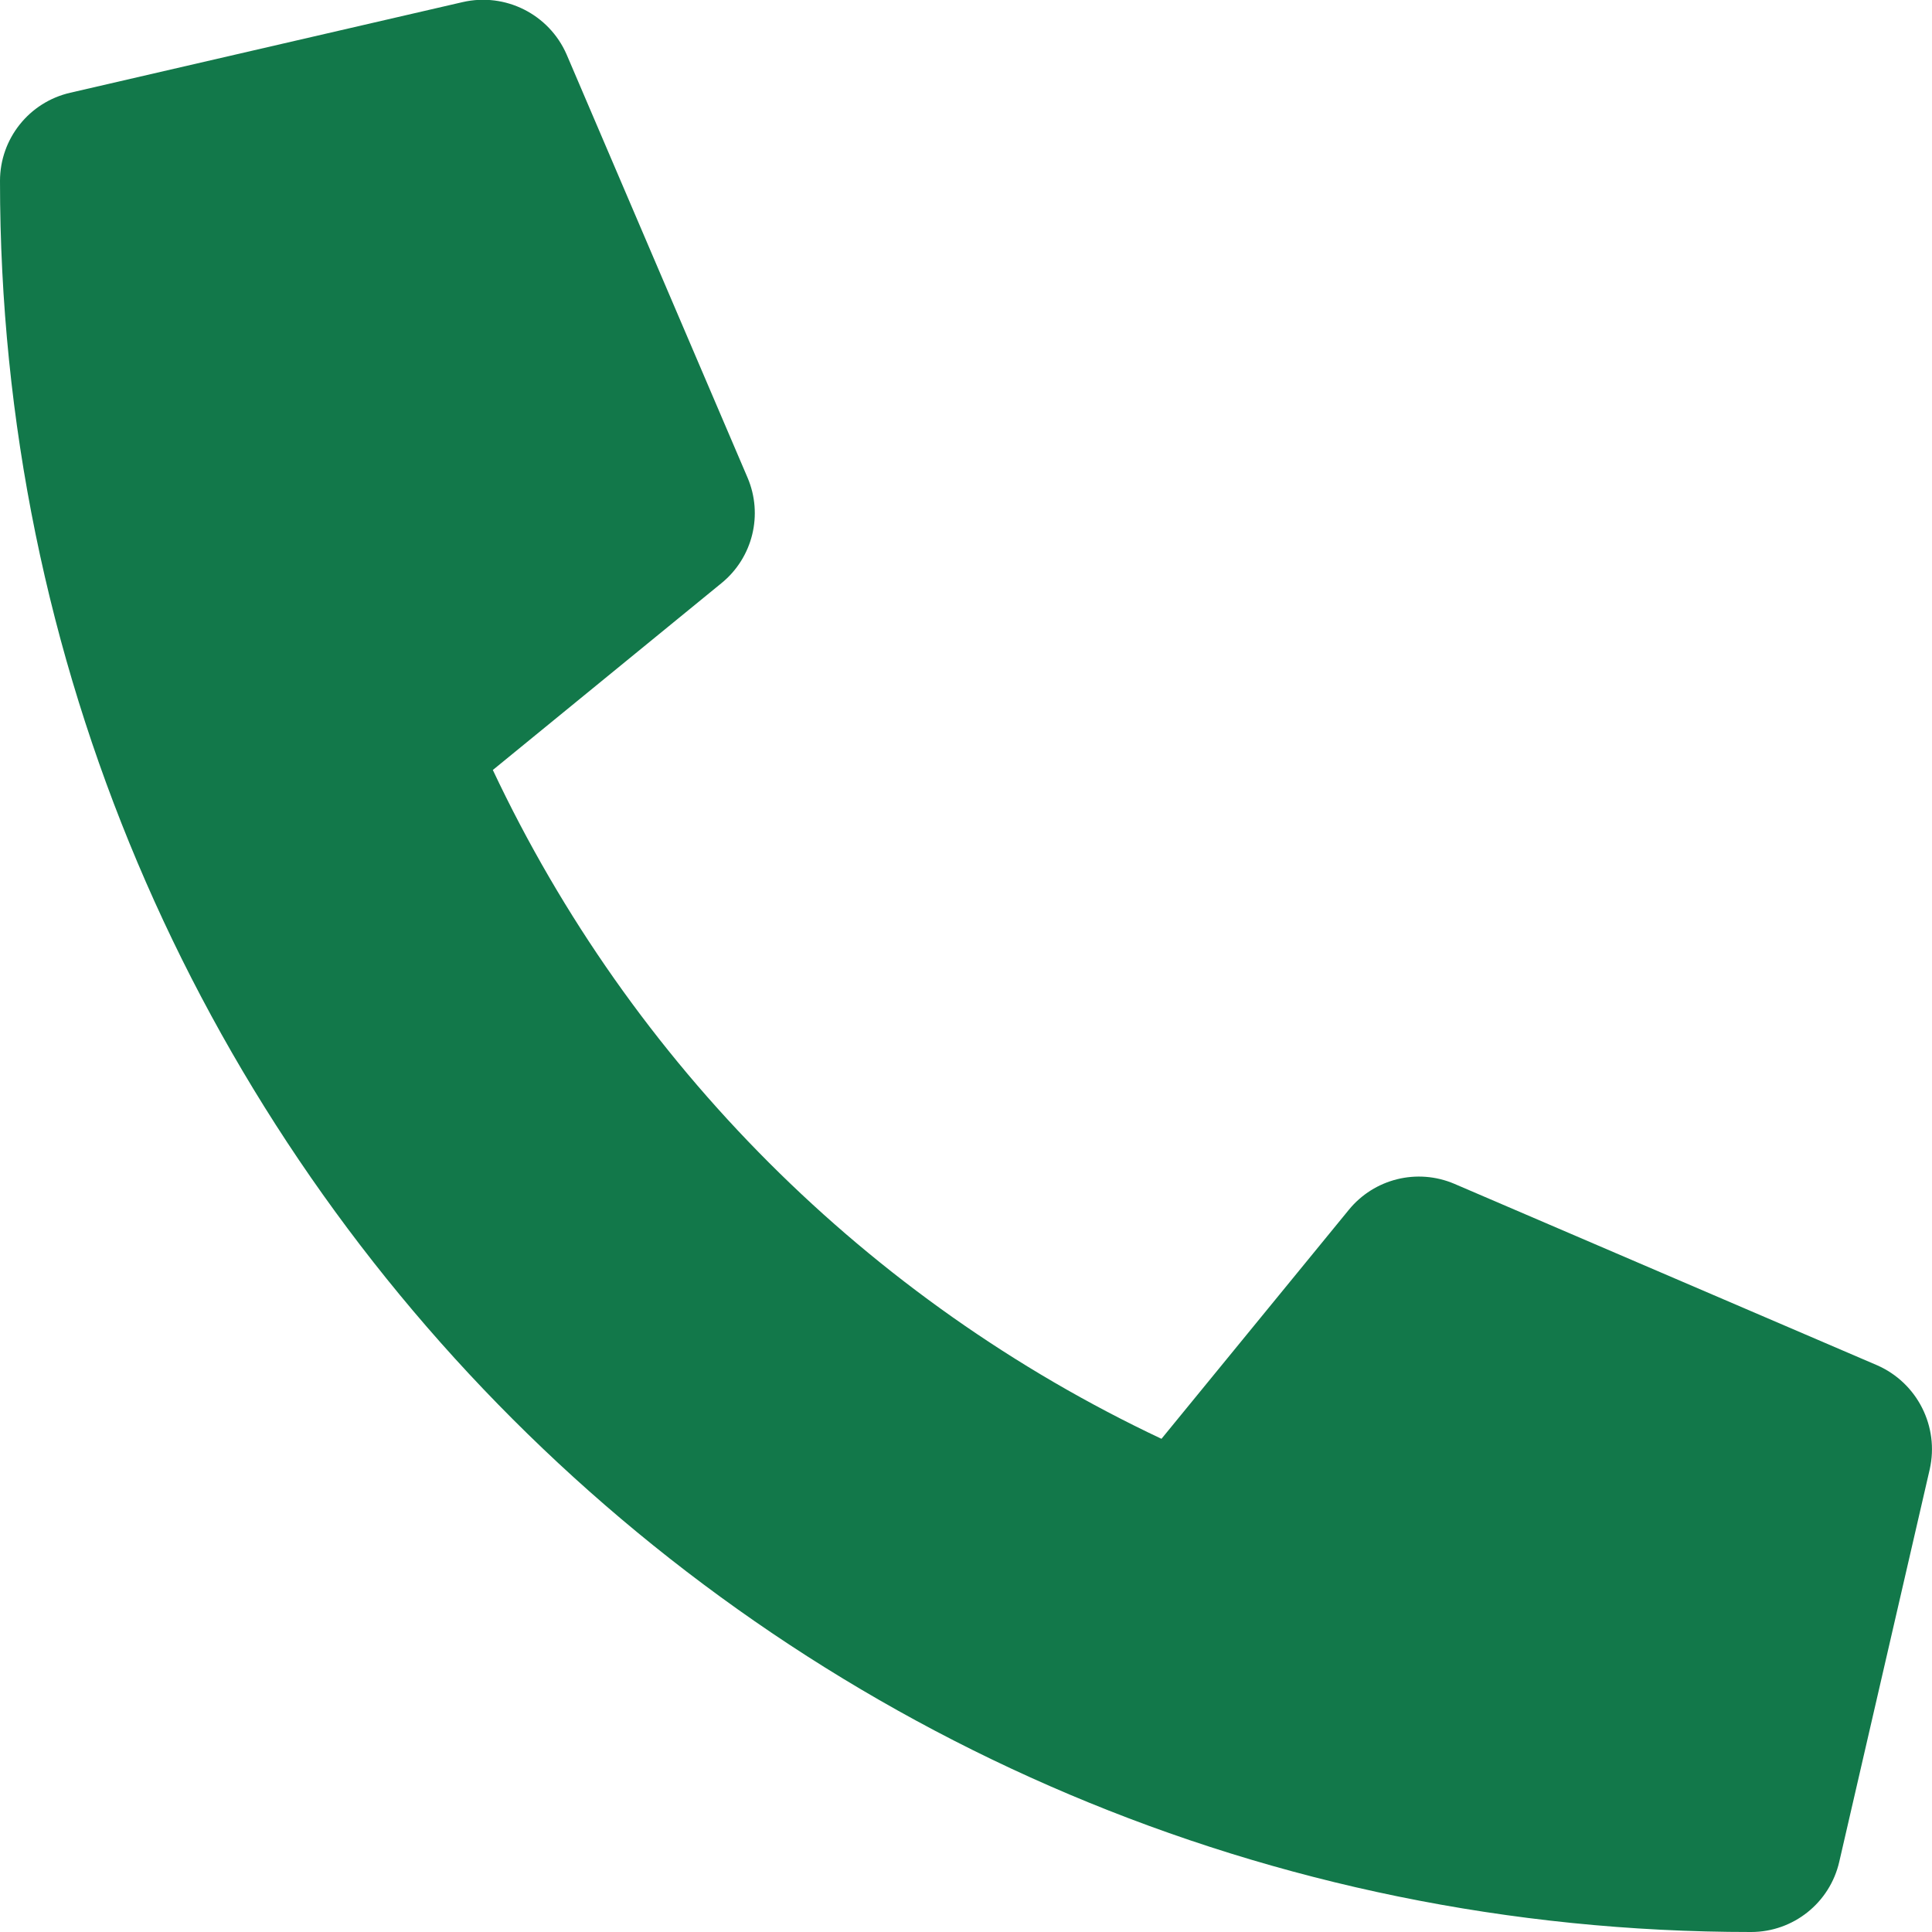
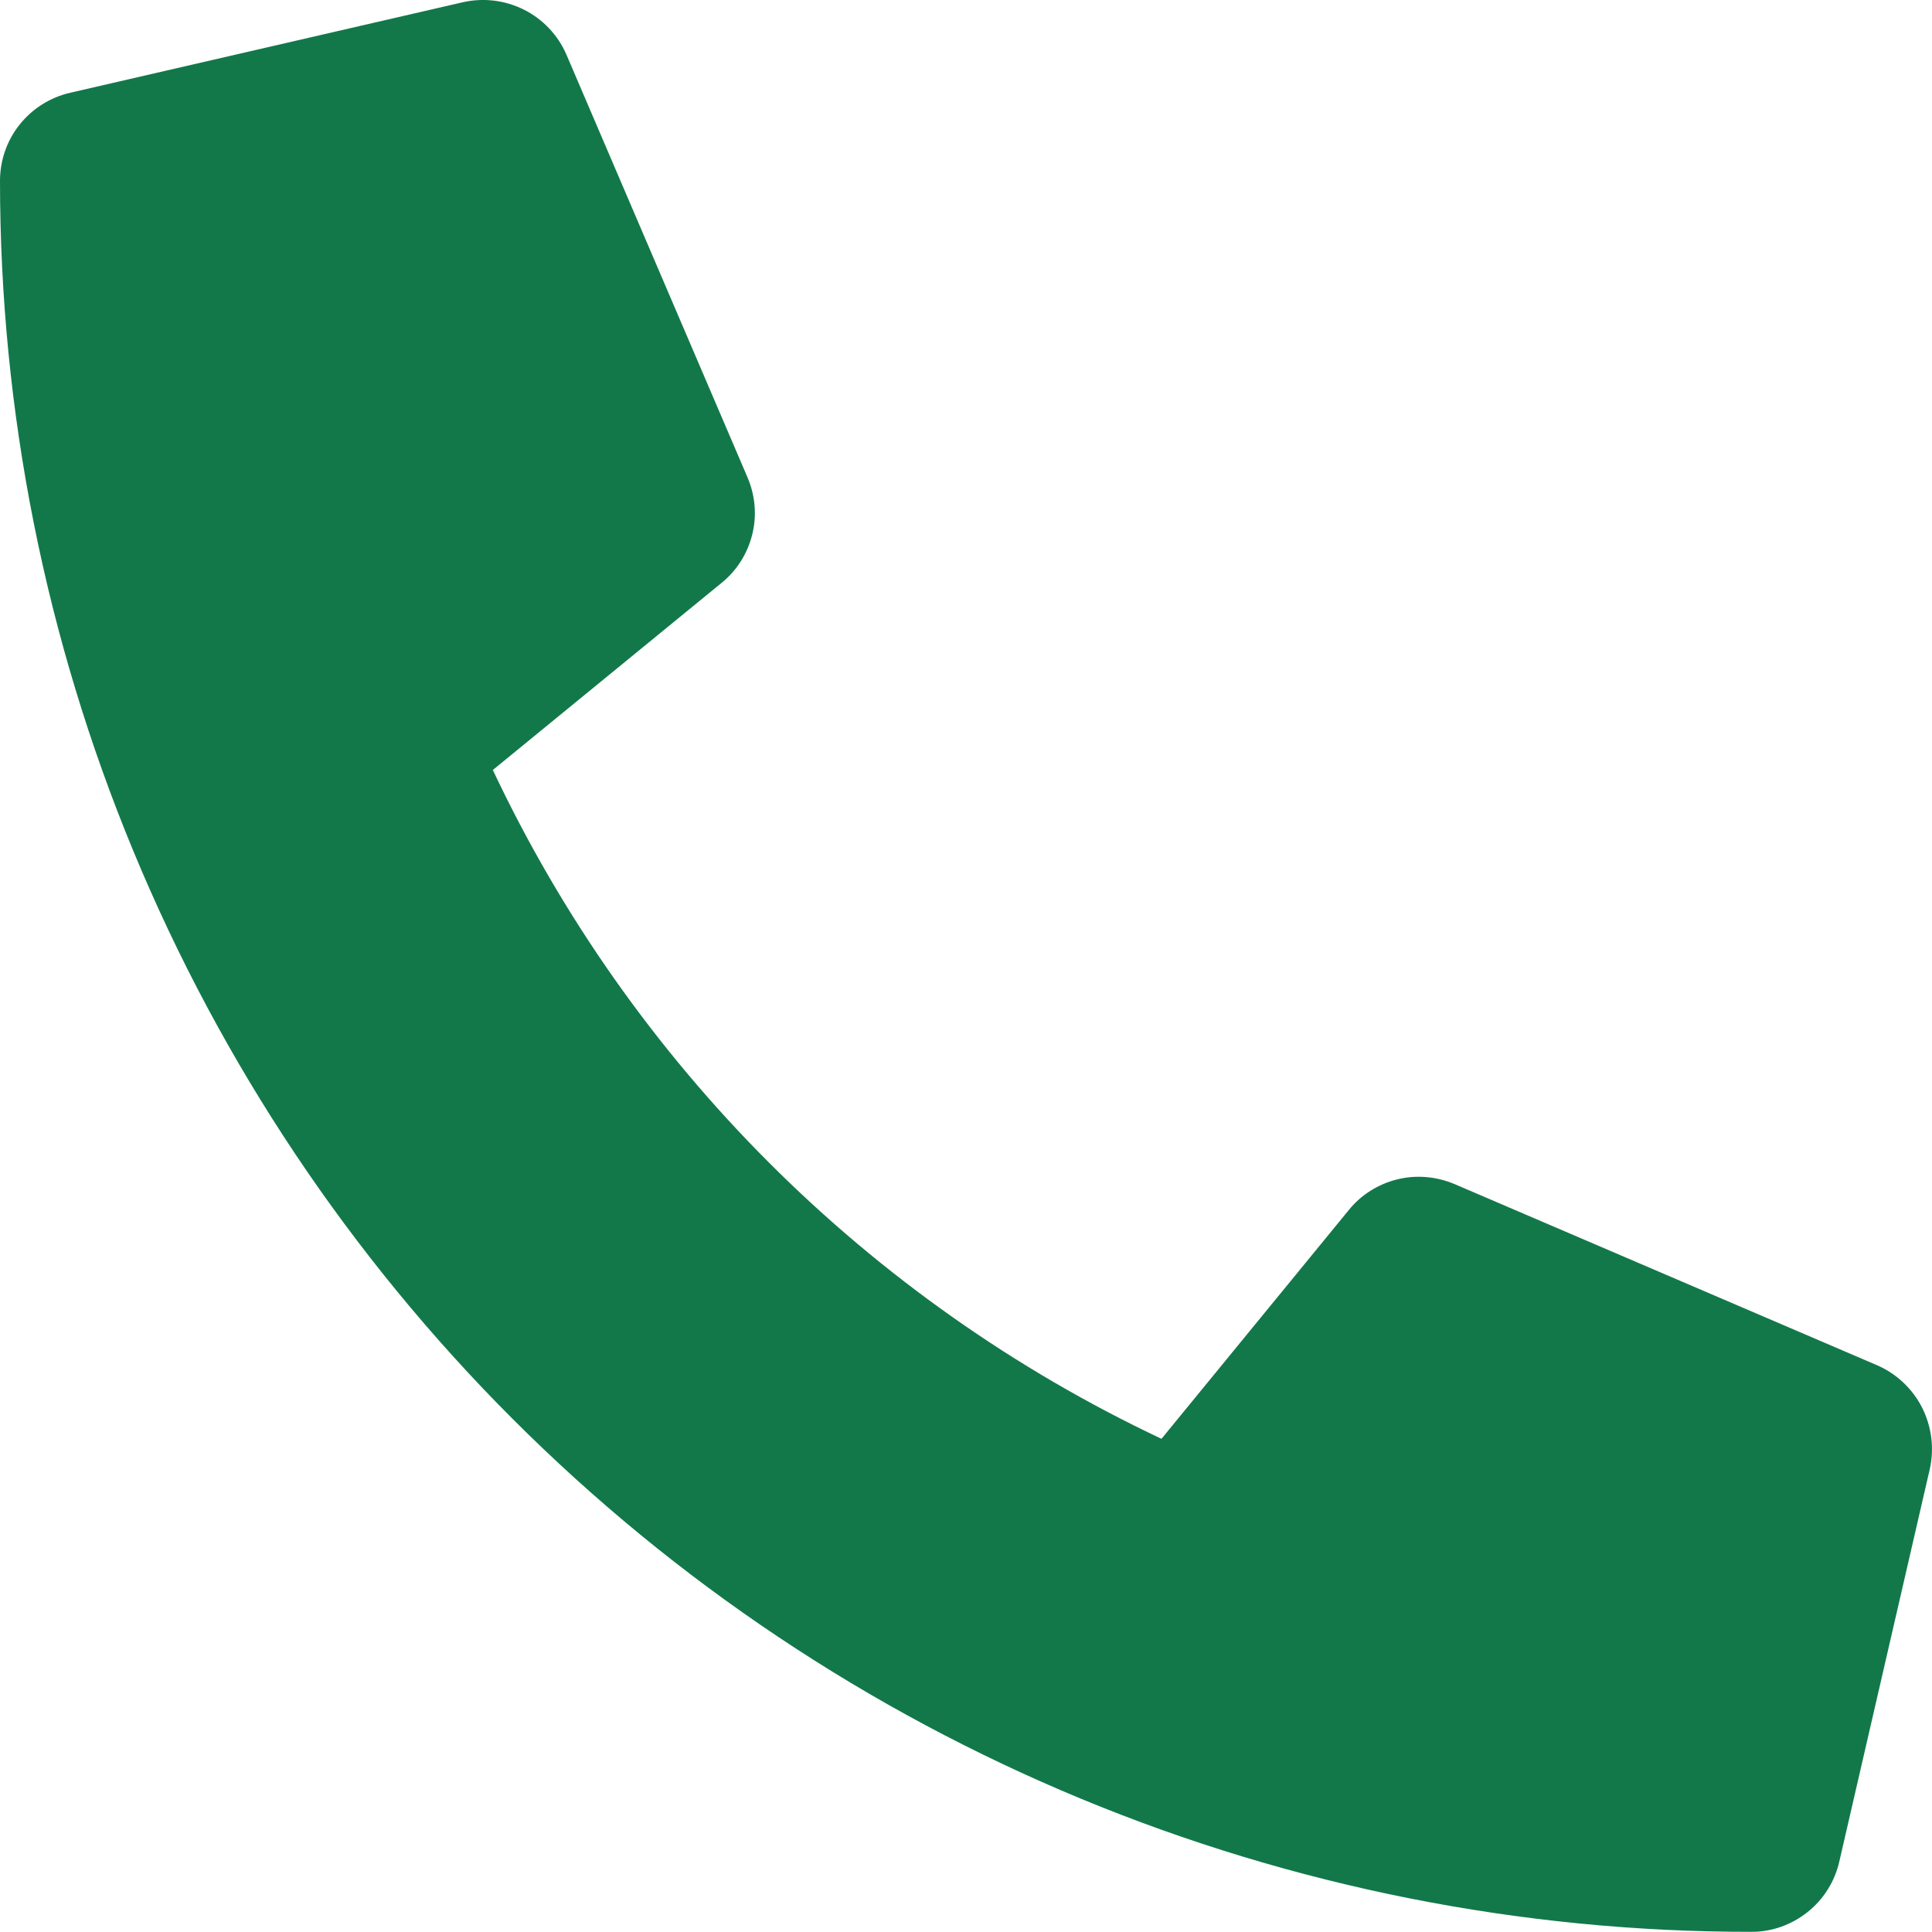
- <svg xmlns="http://www.w3.org/2000/svg" width="11" height="11" fill="none">
-   <path d="M10.687 7.773L8.28 6.74a.515.515 0 00-.601.149L6.613 8.192a7.964 7.964 0 01-3.807-3.808L4.108 3.32a.514.514 0 00.148-.601L3.226.31a.519.519 0 00-.592-.298L.4.528a.515.515 0 00-.4.502A9.968 9.968 0 009.97 11a.515.515 0 00.502-.4l.515-2.234a.522.522 0 00-.3-.593z" fill="#12784A" />
+ <svg xmlns="http://www.w3.org/2000/svg" width="11" height="11" viewBox="0 0 11 11" fill="none">
+   <path d="M10.687 7.773L8.28 6.741C8.177 6.698 8.063 6.688 7.955 6.715C7.846 6.742 7.749 6.803 7.679 6.89L6.613 8.192C4.941 7.403 3.595 6.057 2.806 4.384L4.108 3.319C4.195 3.249 4.256 3.152 4.283 3.043C4.31 2.935 4.3 2.821 4.256 2.718L3.225 0.311C3.177 0.2 3.091 0.109 2.983 0.055C2.875 0.001 2.752 -0.014 2.634 0.013L0.4 0.528C0.286 0.554 0.185 0.618 0.112 0.709C0.039 0.8 -6.35493e-05 0.914 7.67482e-08 1.03C-0 2.339 0.258 3.636 0.759 4.845C1.26 6.055 1.994 7.154 2.92 8.08C3.846 9.006 4.945 9.74 6.154 10.241C7.364 10.742 8.66 11 9.97 10.999C10.086 11 10.199 10.96 10.291 10.887C10.382 10.815 10.446 10.713 10.472 10.6L10.987 8.366C11.014 8.247 10.998 8.123 10.944 8.015C10.889 7.907 10.798 7.821 10.687 7.773Z" fill="#12784A" />
</svg>
